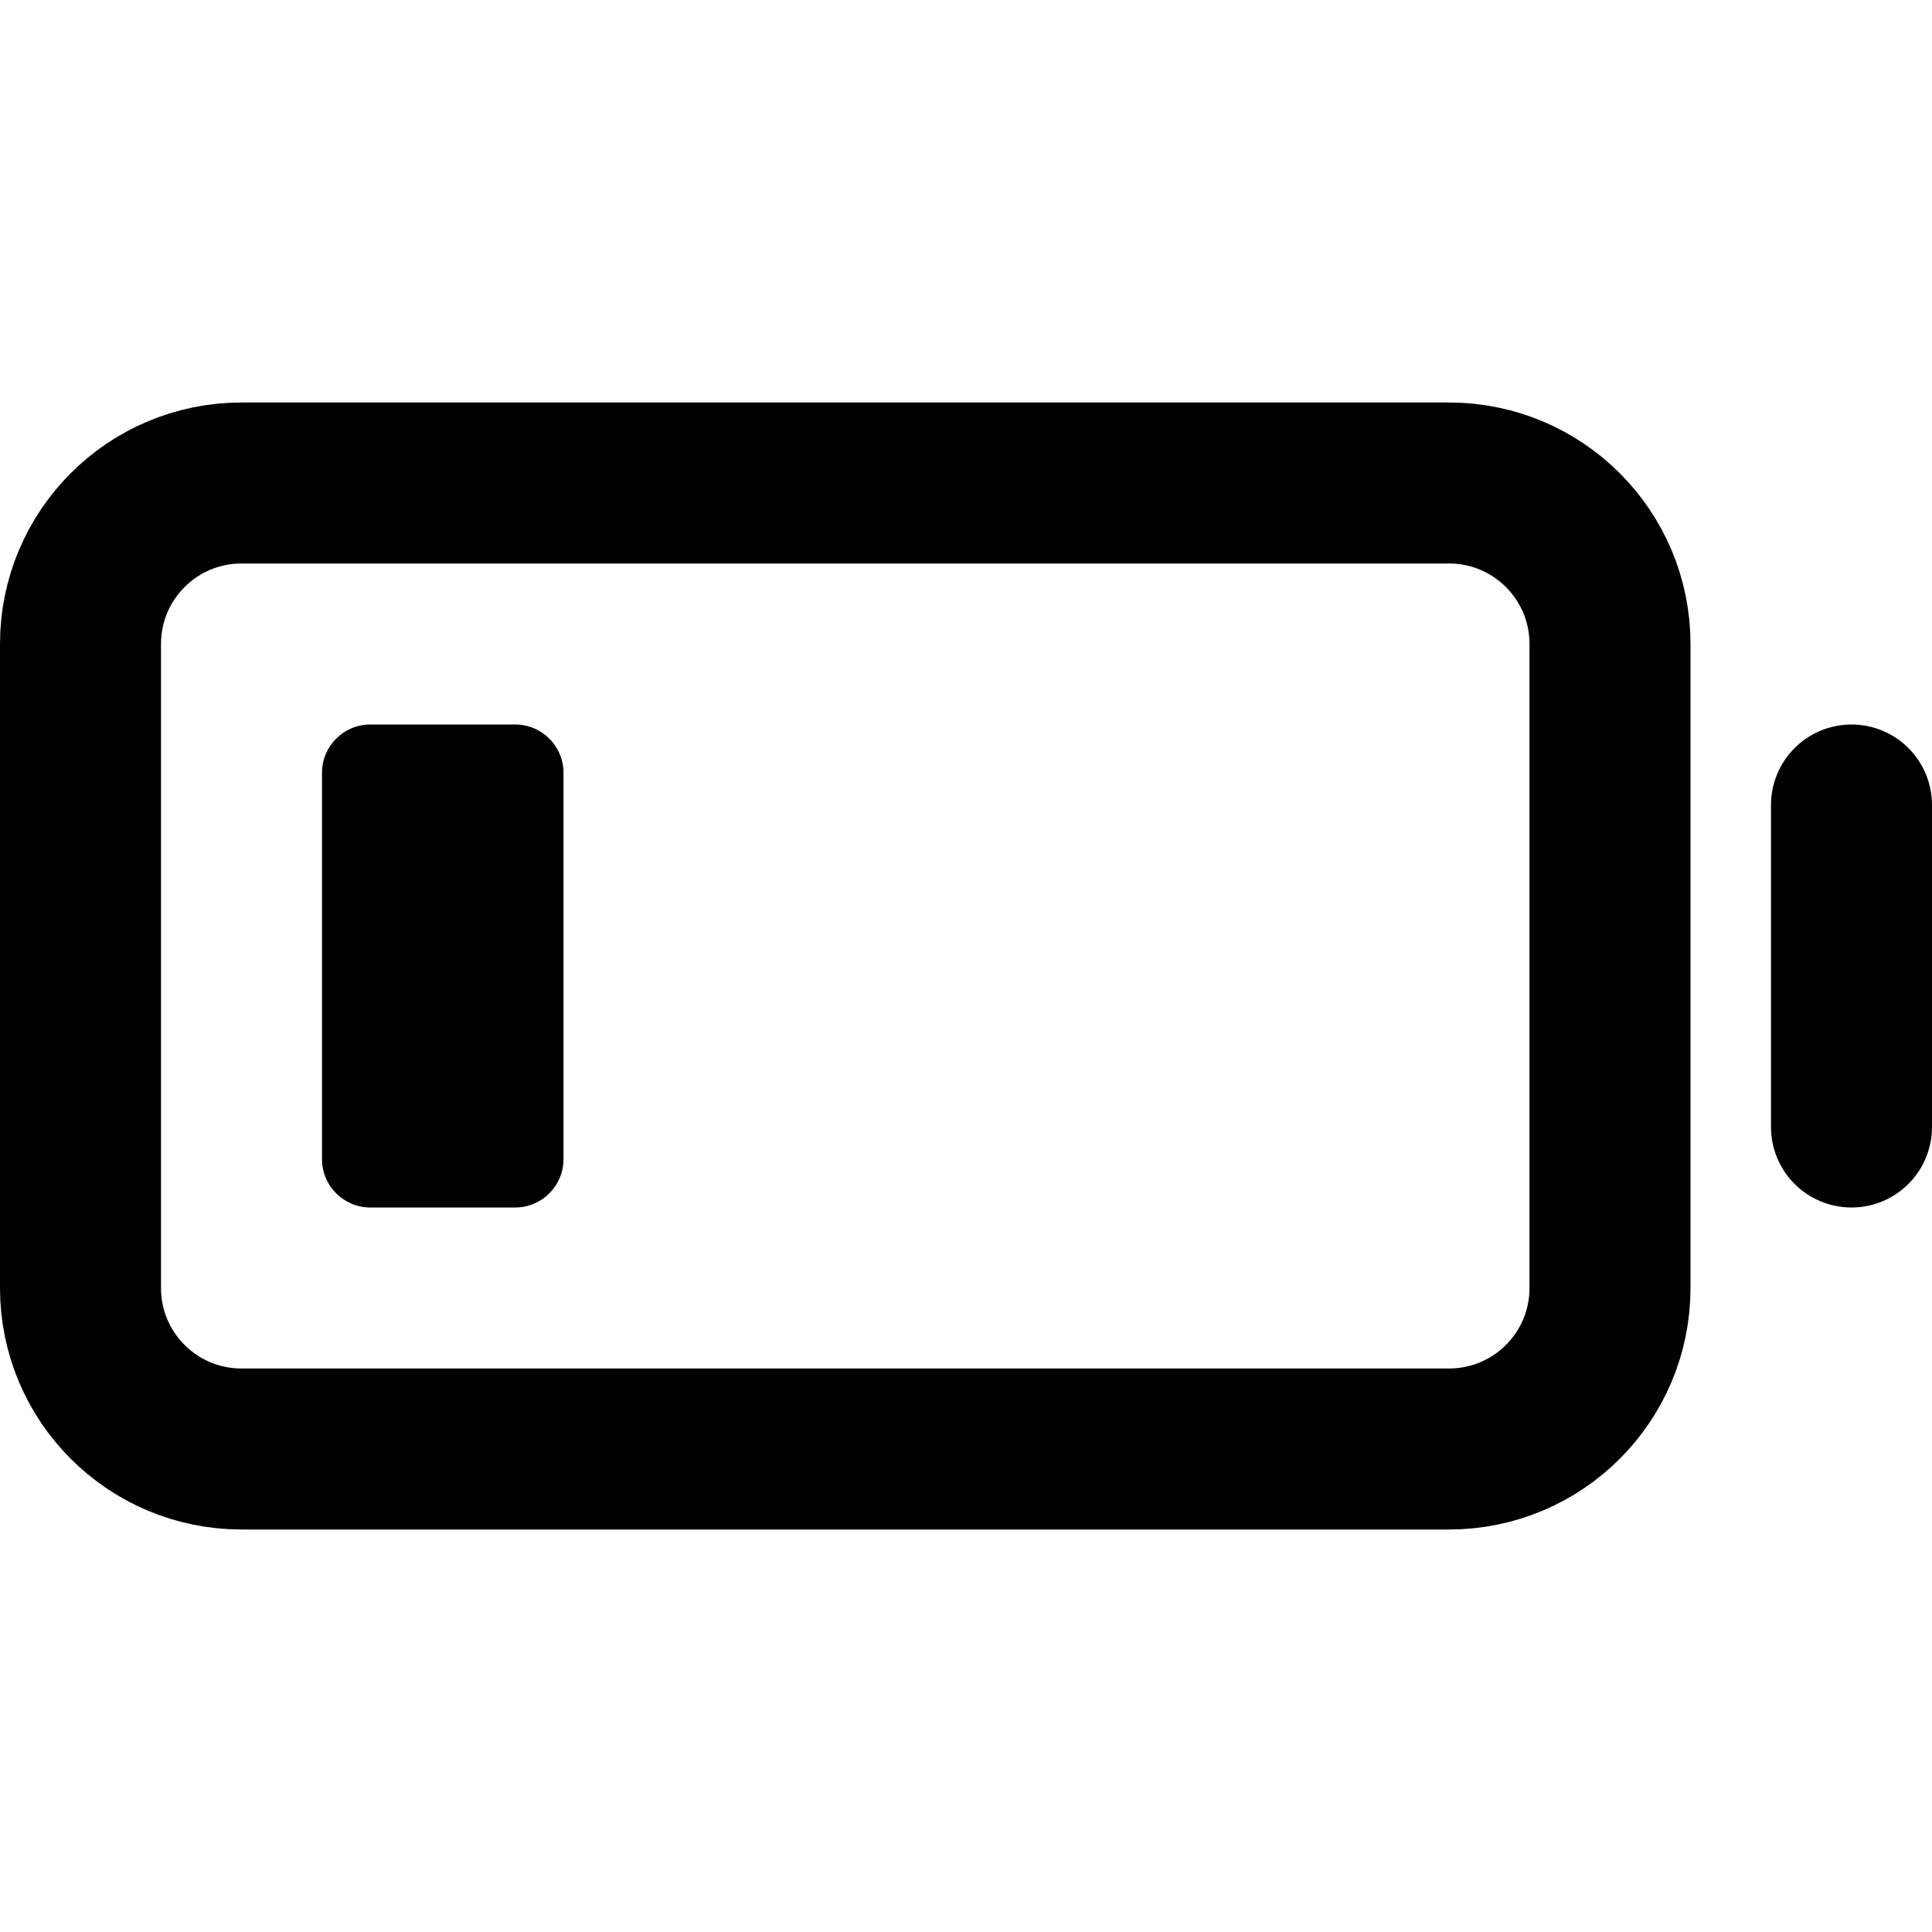
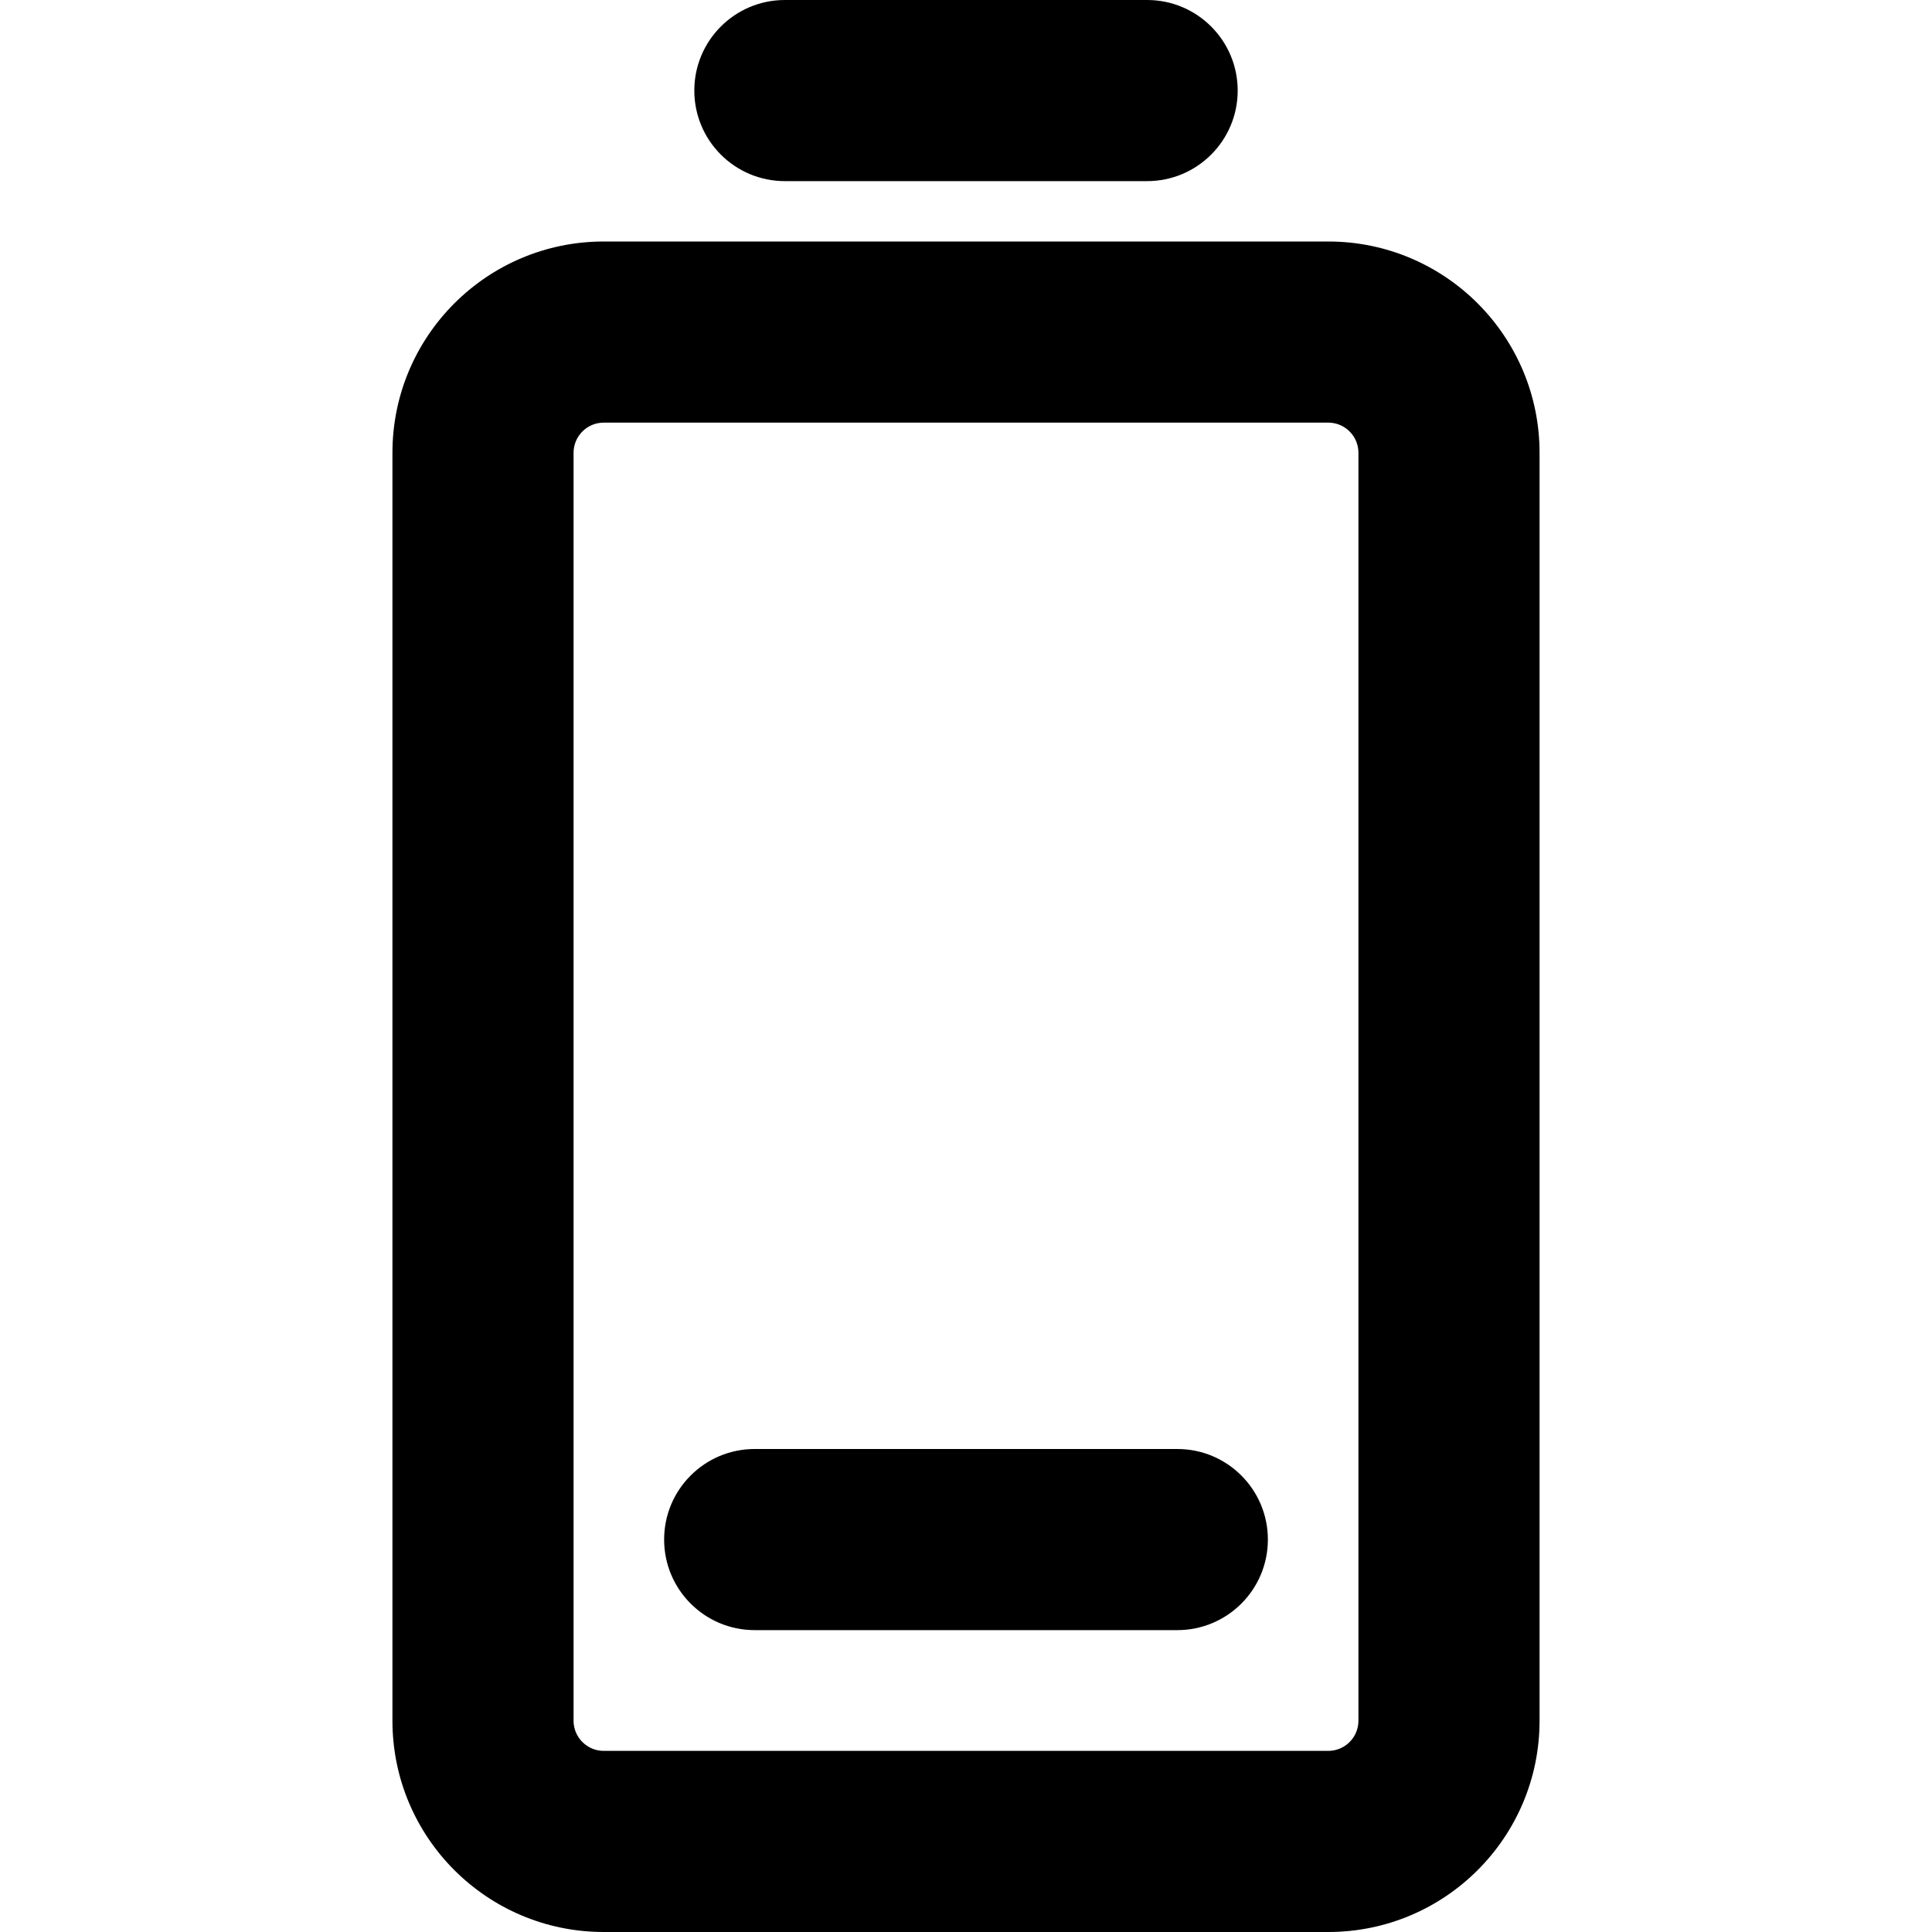
- <svg xmlns="http://www.w3.org/2000/svg" width="24px" height="24px" stroke-width="2" viewBox="0 0 24 24" fill="none" color="#000000">
-   <path d="M23 10V14" stroke="#000000" stroke-width="2" stroke-linecap="round" stroke-linejoin="round" />
-   <path d="M1 16V8C1 6.895 1.895 6 3 6H18C19.105 6 20 6.895 20 8V16C20 17.105 19.105 18 18 18H3C1.895 18 1 17.105 1 16Z" stroke="#000000" stroke-width="2" />
-   <path d="M4 14.4V9.6C4 9.269 4.269 9 4.6 9H6.4C6.731 9 7 9.269 7 9.6V14.4C7 14.731 6.731 15 6.4 15H4.6C4.269 15 4 14.731 4 14.4Z" fill="#000000" />
+ <svg xmlns="http://www.w3.org/2000/svg" width="24" height="24" fill="#000000" viewBox="0 0 256 256">
+   <path d="M92,12A12,12,0,0,1,104,0h48a12,12,0,0,1,0,24H104A12,12,0,0,1,92,12ZM204,60V228a28,28,0,0,1-28,28H80a28,28,0,0,1-28-28V60A28,28,0,0,1,80,32h96A28,28,0,0,1,204,60Zm-24,0a4,4,0,0,0-4-4H80a4,4,0,0,0-4,4V228a4,4,0,0,0,4,4h96a4,4,0,0,0,4-4ZM156,192H100a12,12,0,0,0,0,24h56a12,12,0,0,0,0-24Z" />
</svg>
